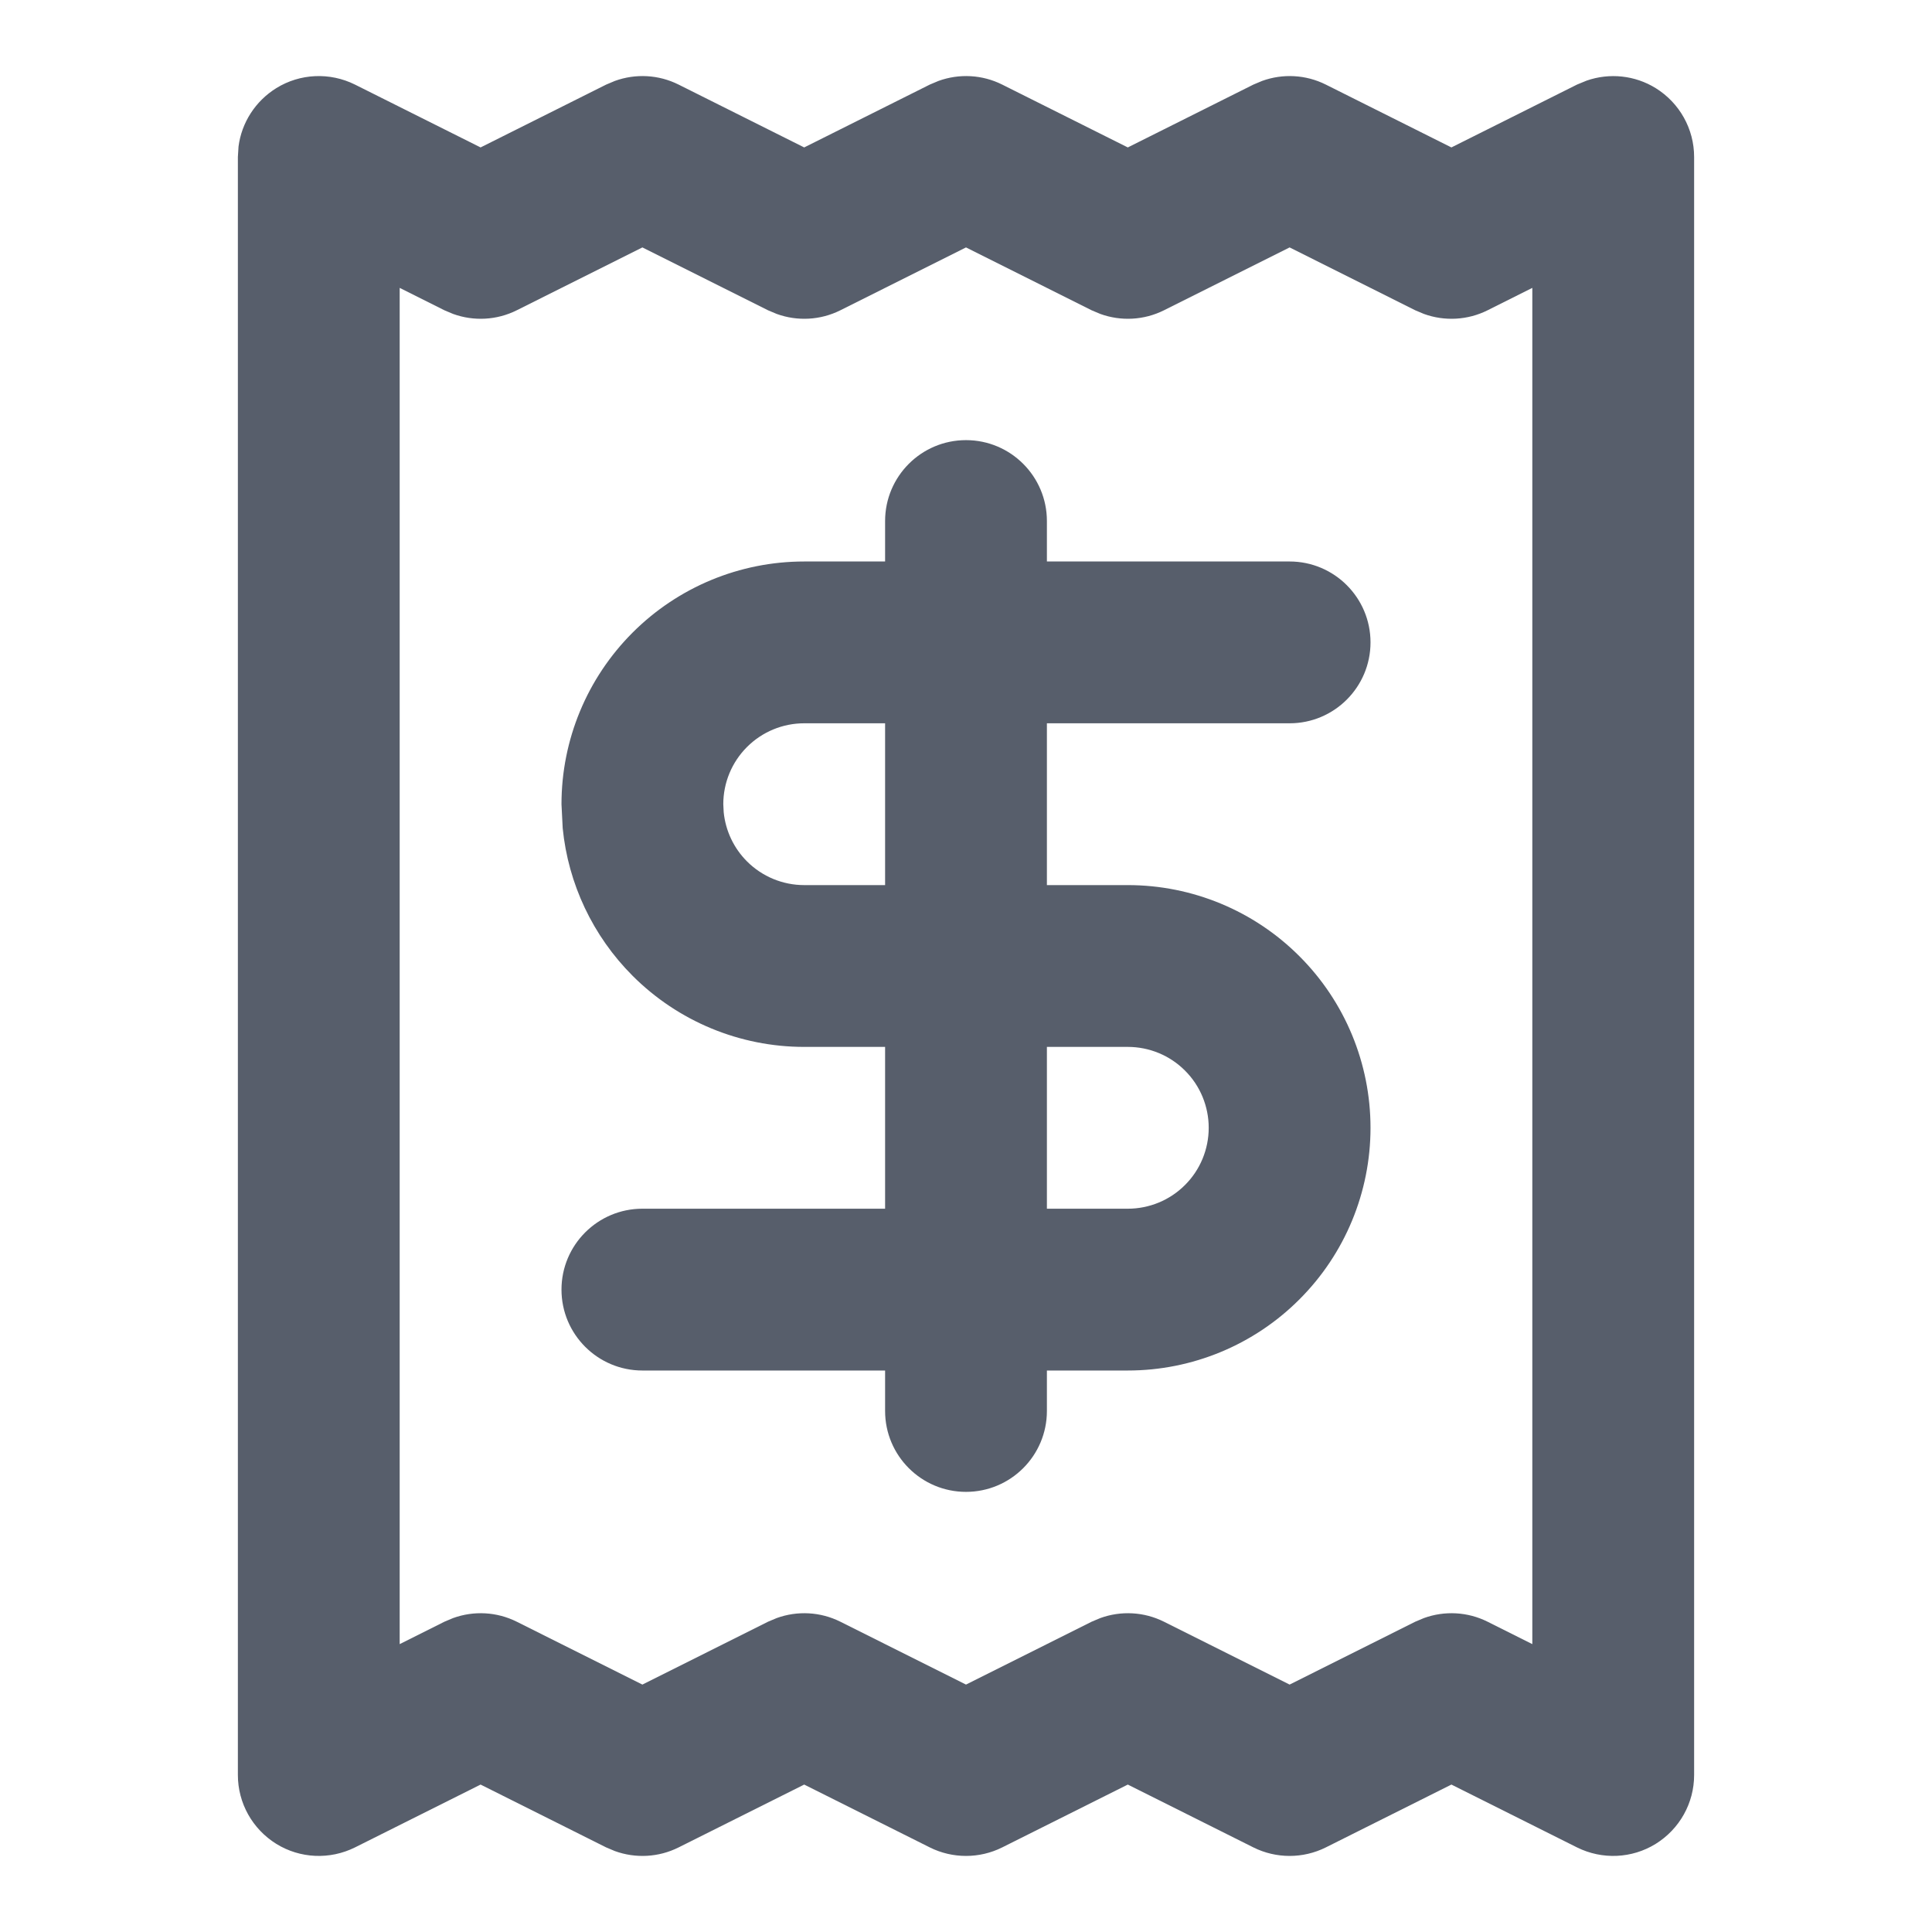
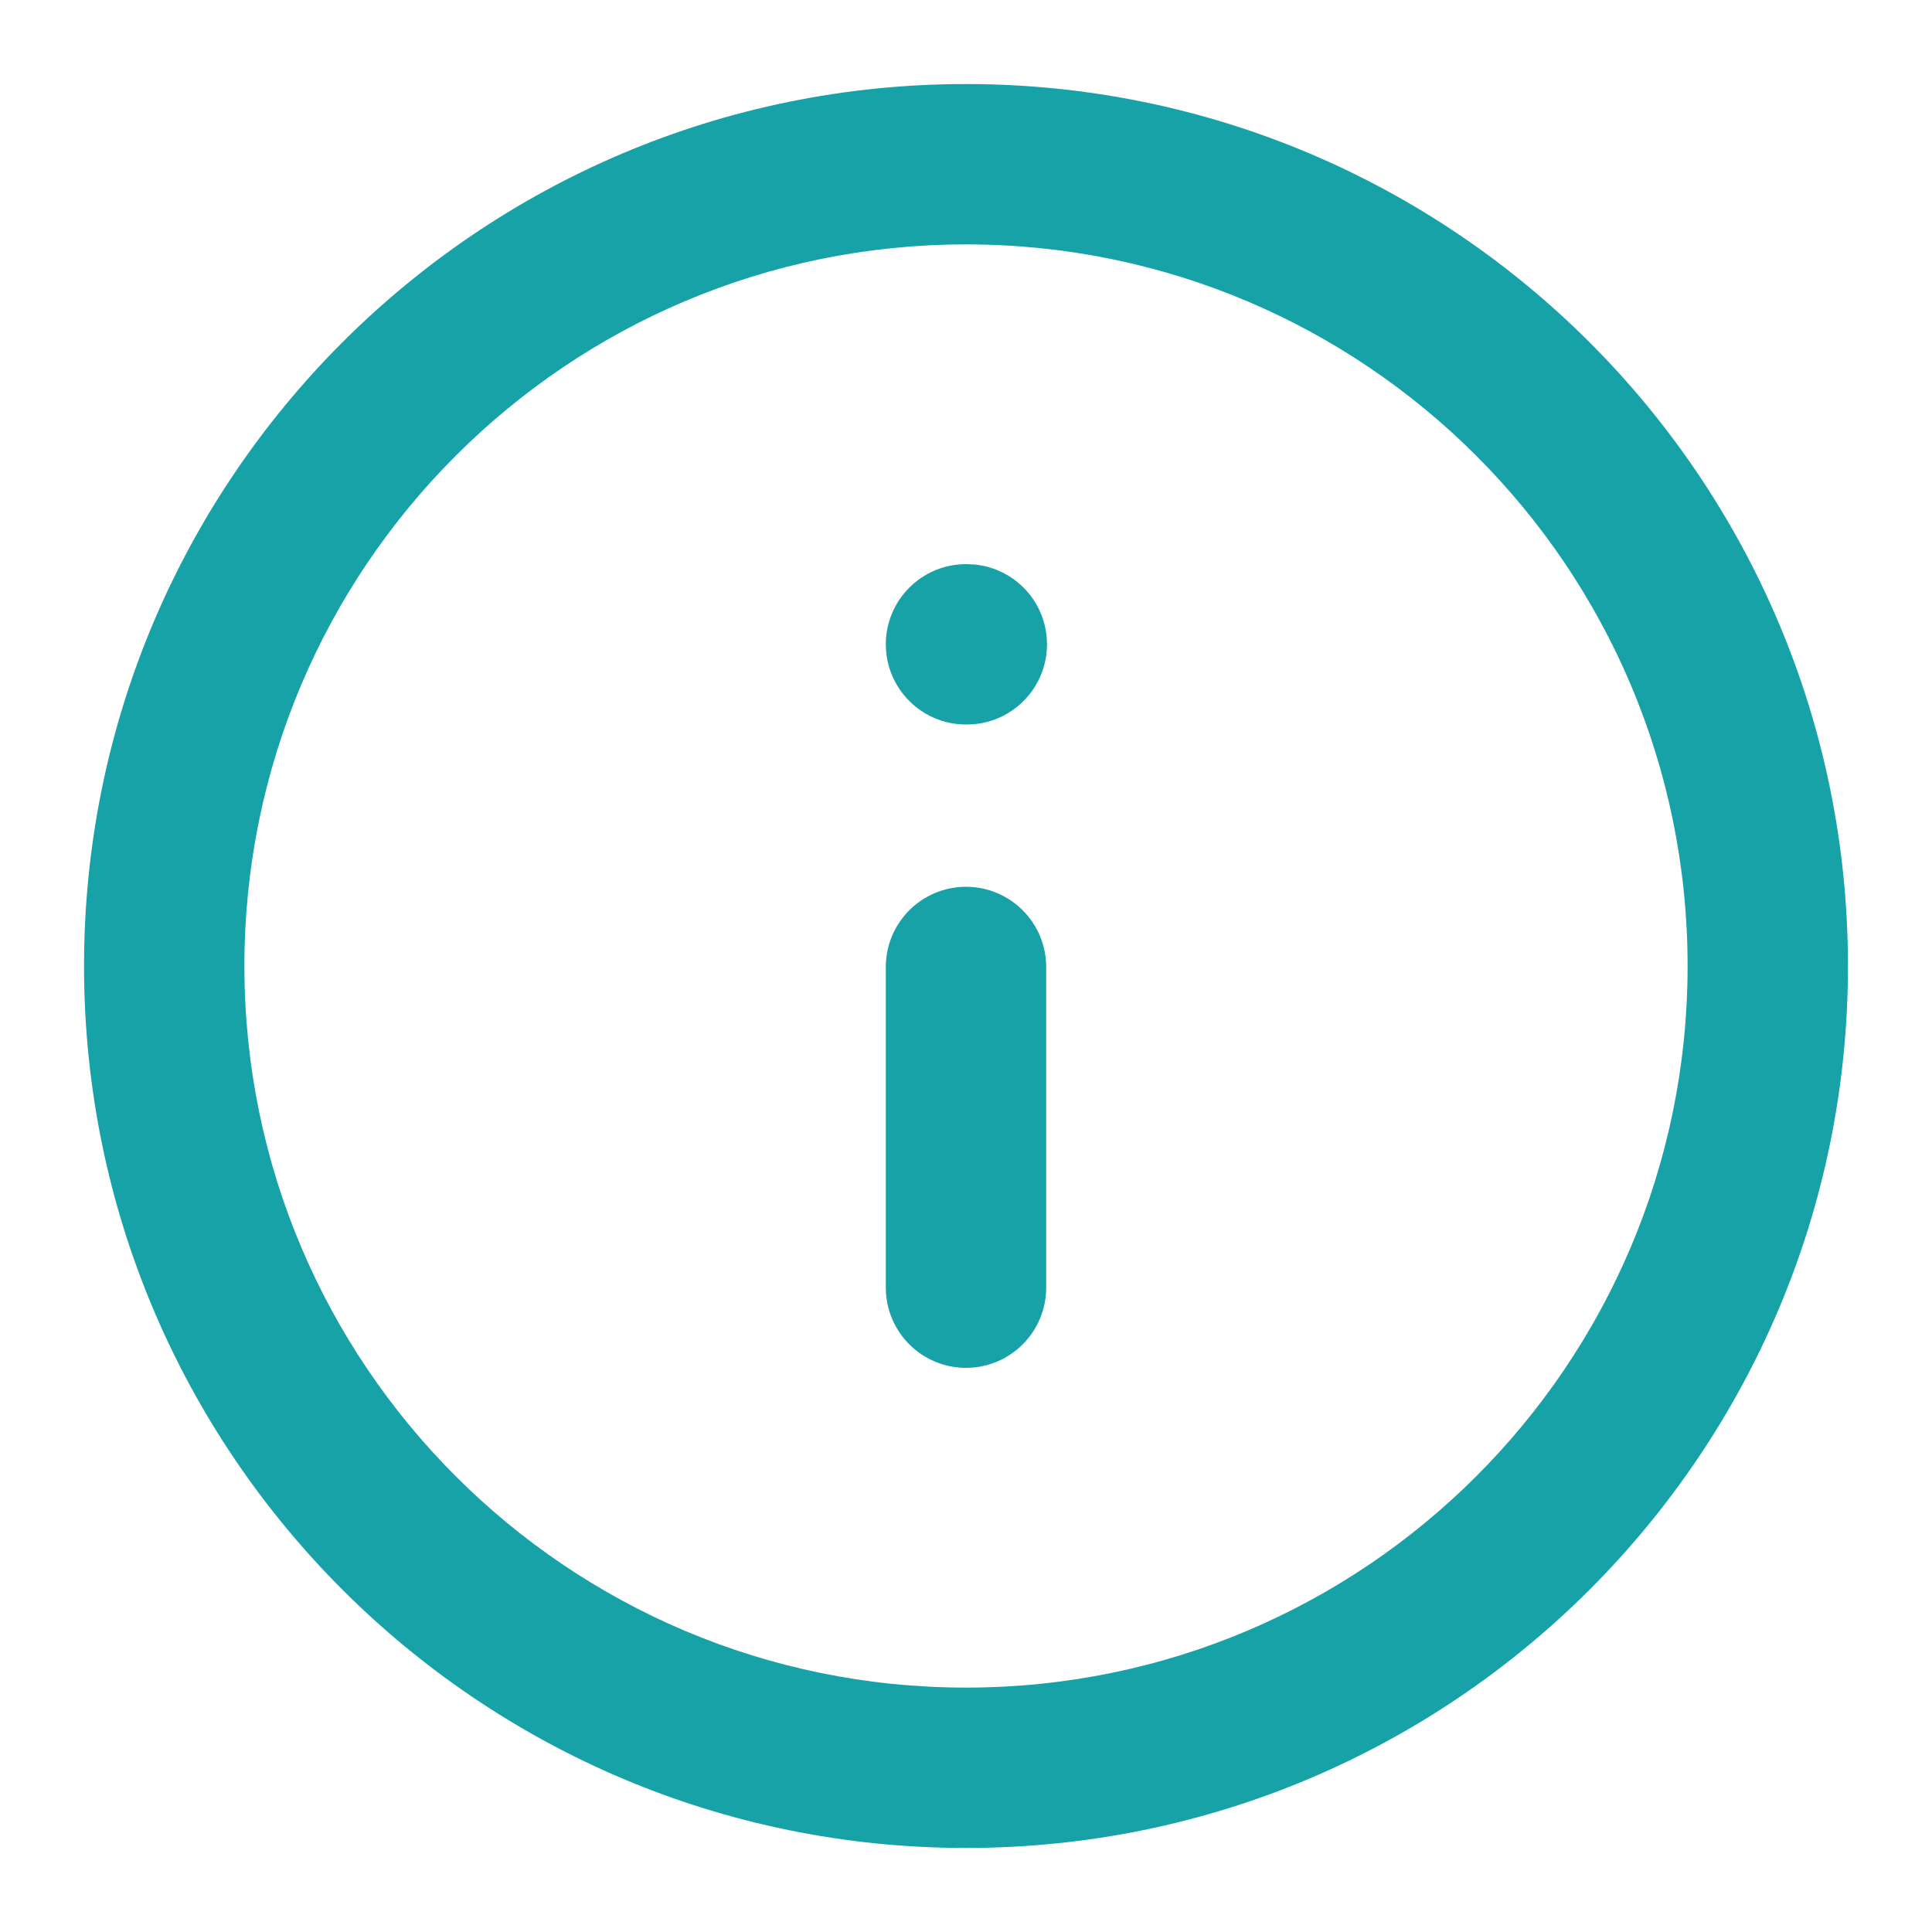
- <svg xmlns="http://www.w3.org/2000/svg" width="16" height="16" viewBox="0 0 16 16">
+ <svg xmlns="http://www.w3.org/2000/svg" width="20" height="20" viewBox="0 0 20 20">
  <g transform="matrix(1 0 0 1 0 0)">
    <g style="">
-       <g transform="matrix(0.67 0 0 0.67 8 8)">
-         <path style="stroke: none; stroke-width: 1; stroke-dasharray: none; stroke-linecap: butt; stroke-dashoffset: 0; stroke-linejoin: miter; stroke-miterlimit: 4; fill: rgb(87,94,107); fill-rule: nonzero; opacity: 1;" transform=" translate(-12, -12)" d="M 15.66 1.06 C 15.916 0.967 16.201 0.982 16.447 1.105 L 18 1.882 L 19.553 1.105 L 19.672 1.056 C 19.954 0.958 20.268 0.99 20.525 1.149 C 20.82 1.332 21 1.653 21 2 L 21 22 C 21 22.347 20.82 22.668 20.525 22.851 C 20.231 23.033 19.863 23.049 19.553 22.895 L 18 22.118 L 16.447 22.895 C 16.166 23.035 15.834 23.035 15.553 22.895 L 14 22.118 L 12.447 22.895 C 12.166 23.035 11.834 23.035 11.553 22.895 L 10 22.118 L 8.447 22.895 C 8.201 23.018 7.916 23.033 7.66 22.94 L 7.553 22.895 L 6 22.118 L 4.447 22.895 C 4.137 23.049 3.769 23.033 3.475 22.851 C 3.18 22.668 3 22.347 3 22 L 3 2 L 3.008 1.871 C 3.046 1.575 3.217 1.309 3.475 1.149 C 3.769 0.967 4.137 0.951 4.447 1.105 L 6 1.882 L 7.553 1.105 L 7.66 1.06 C 7.916 0.967 8.201 0.982 8.447 1.105 L 10 1.882 L 11.553 1.105 L 11.66 1.06 C 11.916 0.967 12.201 0.982 12.447 1.105 L 14 1.882 L 15.553 1.105 L 15.66 1.06 Z M 14.447 3.895 C 14.201 4.018 13.916 4.033 13.66 3.94 L 13.553 3.895 L 12 3.118 L 10.447 3.895 C 10.201 4.018 9.916 4.033 9.66 3.94 L 9.553 3.895 L 8 3.118 L 6.447 3.895 C 6.201 4.018 5.916 4.033 5.66 3.94 L 5.553 3.895 L 5 3.618 L 5 20.382 L 5.553 20.105 L 5.66 20.06 C 5.916 19.967 6.201 19.982 6.447 20.105 L 8 20.882 L 9.553 20.105 L 9.66 20.06 C 9.916 19.967 10.201 19.982 10.447 20.105 L 12 20.882 L 13.553 20.105 L 13.66 20.06 C 13.916 19.967 14.201 19.982 14.447 20.105 L 16 20.882 L 17.553 20.105 L 17.66 20.06 C 17.916 19.967 18.201 19.982 18.447 20.105 L 19 20.382 L 19 3.618 L 18.447 3.895 C 18.201 4.018 17.916 4.033 17.66 3.94 L 17.553 3.895 L 16 3.118 L 14.447 3.895 Z" stroke-linecap="round" />
+       <g transform="matrix(0.83 0 0 0.83 10 10)">
+         <path style="stroke: none; stroke-width: 1; stroke-dasharray: none; stroke-linecap: butt; stroke-dashoffset: 0; stroke-linejoin: miter; stroke-miterlimit: 4; fill: rgb(23,162,168); fill-rule: nonzero; opacity: 1;" transform=" translate(-12, -12)" d="M 21 12 C 21 7.029 16.971 3 12 3 C 7.029 3 3 7.029 3 12 C 3 16.971 7.029 21 12 21 C 16.971 21 21 16.971 21 12 Z M 23 12 C 23 18.075 18.075 23 12 23 C 5.925 23 1 18.075 1 12 C 1 5.925 5.925 1 12 1 C 18.075 1 23 5.925 23 12 Z" stroke-linecap="round" />
      </g>
-       <g transform="matrix(0.67 0 0 0.67 8 8)">
-         <path style="stroke: none; stroke-width: 1; stroke-dasharray: none; stroke-linecap: butt; stroke-dashoffset: 0; stroke-linejoin: miter; stroke-miterlimit: 4; fill: rgb(87,94,107); fill-rule: nonzero; opacity: 1;" transform=" translate(-12, -12)" d="M 15 14 C 15 13.735 14.895 13.48 14.707 13.293 C 14.52 13.105 14.265 13 14 13 L 10 13 C 9.204 13 8.442 12.684 7.879 12.121 C 7.387 11.629 7.083 10.983 7.015 10.297 L 7 10 C 7 9.204 7.316 8.442 7.879 7.879 C 8.442 7.316 9.204 7 10 7 L 16 7 C 16.552 7 17 7.448 17 8 C 17 8.552 16.552 9 16 9 L 10 9 C 9.735 9 9.481 9.105 9.293 9.293 C 9.105 9.481 9 9.735 9 10 L 9.005 10.099 C 9.028 10.328 9.129 10.543 9.293 10.707 C 9.481 10.895 9.735 11 10 11 L 14 11 C 14.796 11 15.559 11.316 16.121 11.879 C 16.684 12.441 17 13.204 17 14 C 17 14.796 16.684 15.559 16.121 16.121 C 15.559 16.684 14.796 17 14 17 L 8 17 C 7.448 17 7 16.552 7 16 C 7 15.448 7.448 15 8 15 L 14 15 C 14.265 15 14.52 14.895 14.707 14.707 C 14.895 14.52 15 14.265 15 14 Z" stroke-linecap="round" />
+       <g transform="matrix(0.83 0 0 0.83 10 11.67)">
+         <path style="stroke: none; stroke-width: 1; stroke-dasharray: none; stroke-linecap: butt; stroke-dashoffset: 0; stroke-linejoin: miter; stroke-miterlimit: 4; fill: rgb(23,162,168); fill-rule: nonzero; opacity: 1;" transform=" translate(-12, -14)" d="M 11 16 L 11 12 C 11 11.448 11.448 11 12 11 C 12.552 11 13 11.448 13 12 L 13 16 C 13 16.552 12.552 17 12 17 C 11.448 17 11 16.552 11 16 Z" stroke-linecap="round" />
      </g>
-       <g transform="matrix(0.67 0 0 0.67 8 8)">
-         <path style="stroke: none; stroke-width: 1; stroke-dasharray: none; stroke-linecap: butt; stroke-dashoffset: 0; stroke-linejoin: miter; stroke-miterlimit: 4; fill: rgb(87,94,107); fill-rule: nonzero; opacity: 1;" transform=" translate(-12, -12)" d="M 11 17.5 L 11 6.5 C 11 5.948 11.448 5.5 12 5.5 C 12.552 5.5 13 5.948 13 6.5 L 13 17.5 C 13 18.052 12.552 18.5 12 18.5 C 11.448 18.5 11 18.052 11 17.5 Z" stroke-linecap="round" />
+       <g transform="matrix(0.83 0 0 0.83 10 6.67)">
+         <path style="stroke: none; stroke-width: 1; stroke-dasharray: none; stroke-linecap: butt; stroke-dashoffset: 0; stroke-linejoin: miter; stroke-miterlimit: 4; fill: rgb(23,162,168); fill-rule: nonzero; opacity: 1;" transform=" translate(-12, -8)" d="M 12.01 7 L 12.112 7.005 C 12.617 7.056 13.01 7.482 13.01 8 C 13.01 8.518 12.617 8.944 12.112 8.995 L 12.01 9 L 12 9 C 11.448 9 11 8.552 11 8 C 11 7.448 11.448 7 12 7 L 12.01 7 Z" stroke-linecap="round" />
      </g>
    </g>
  </g>
</svg>
